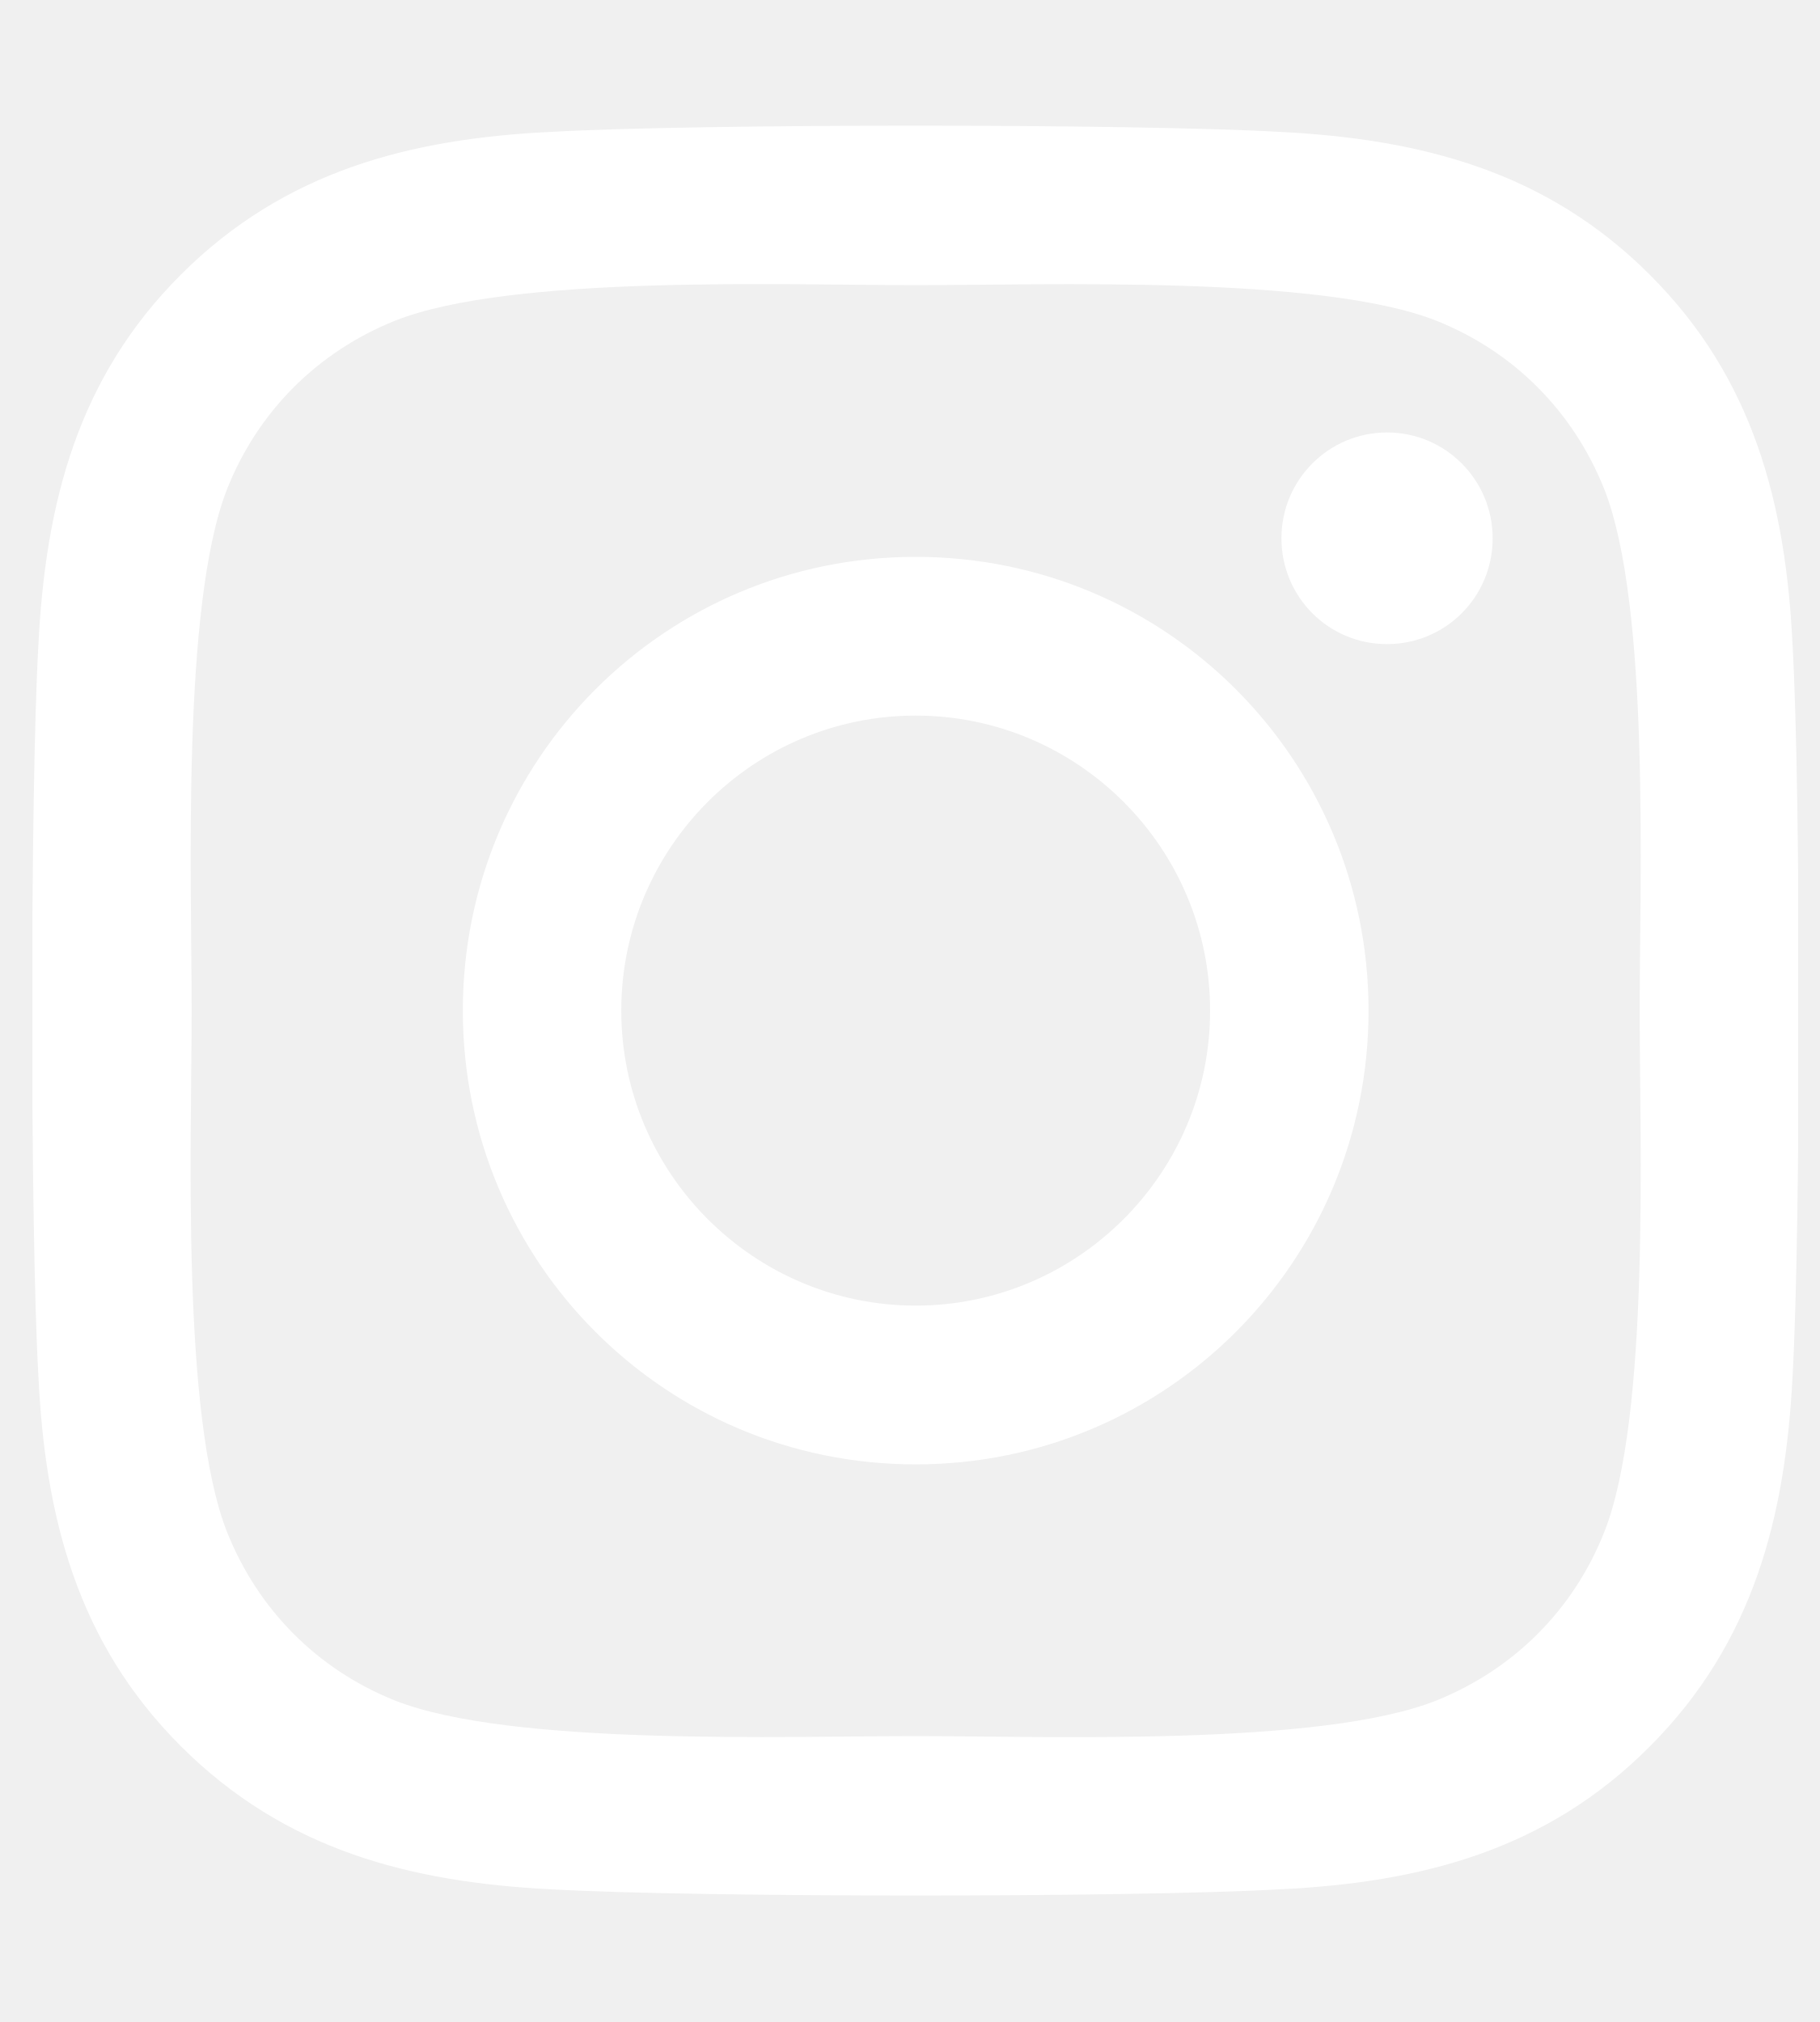
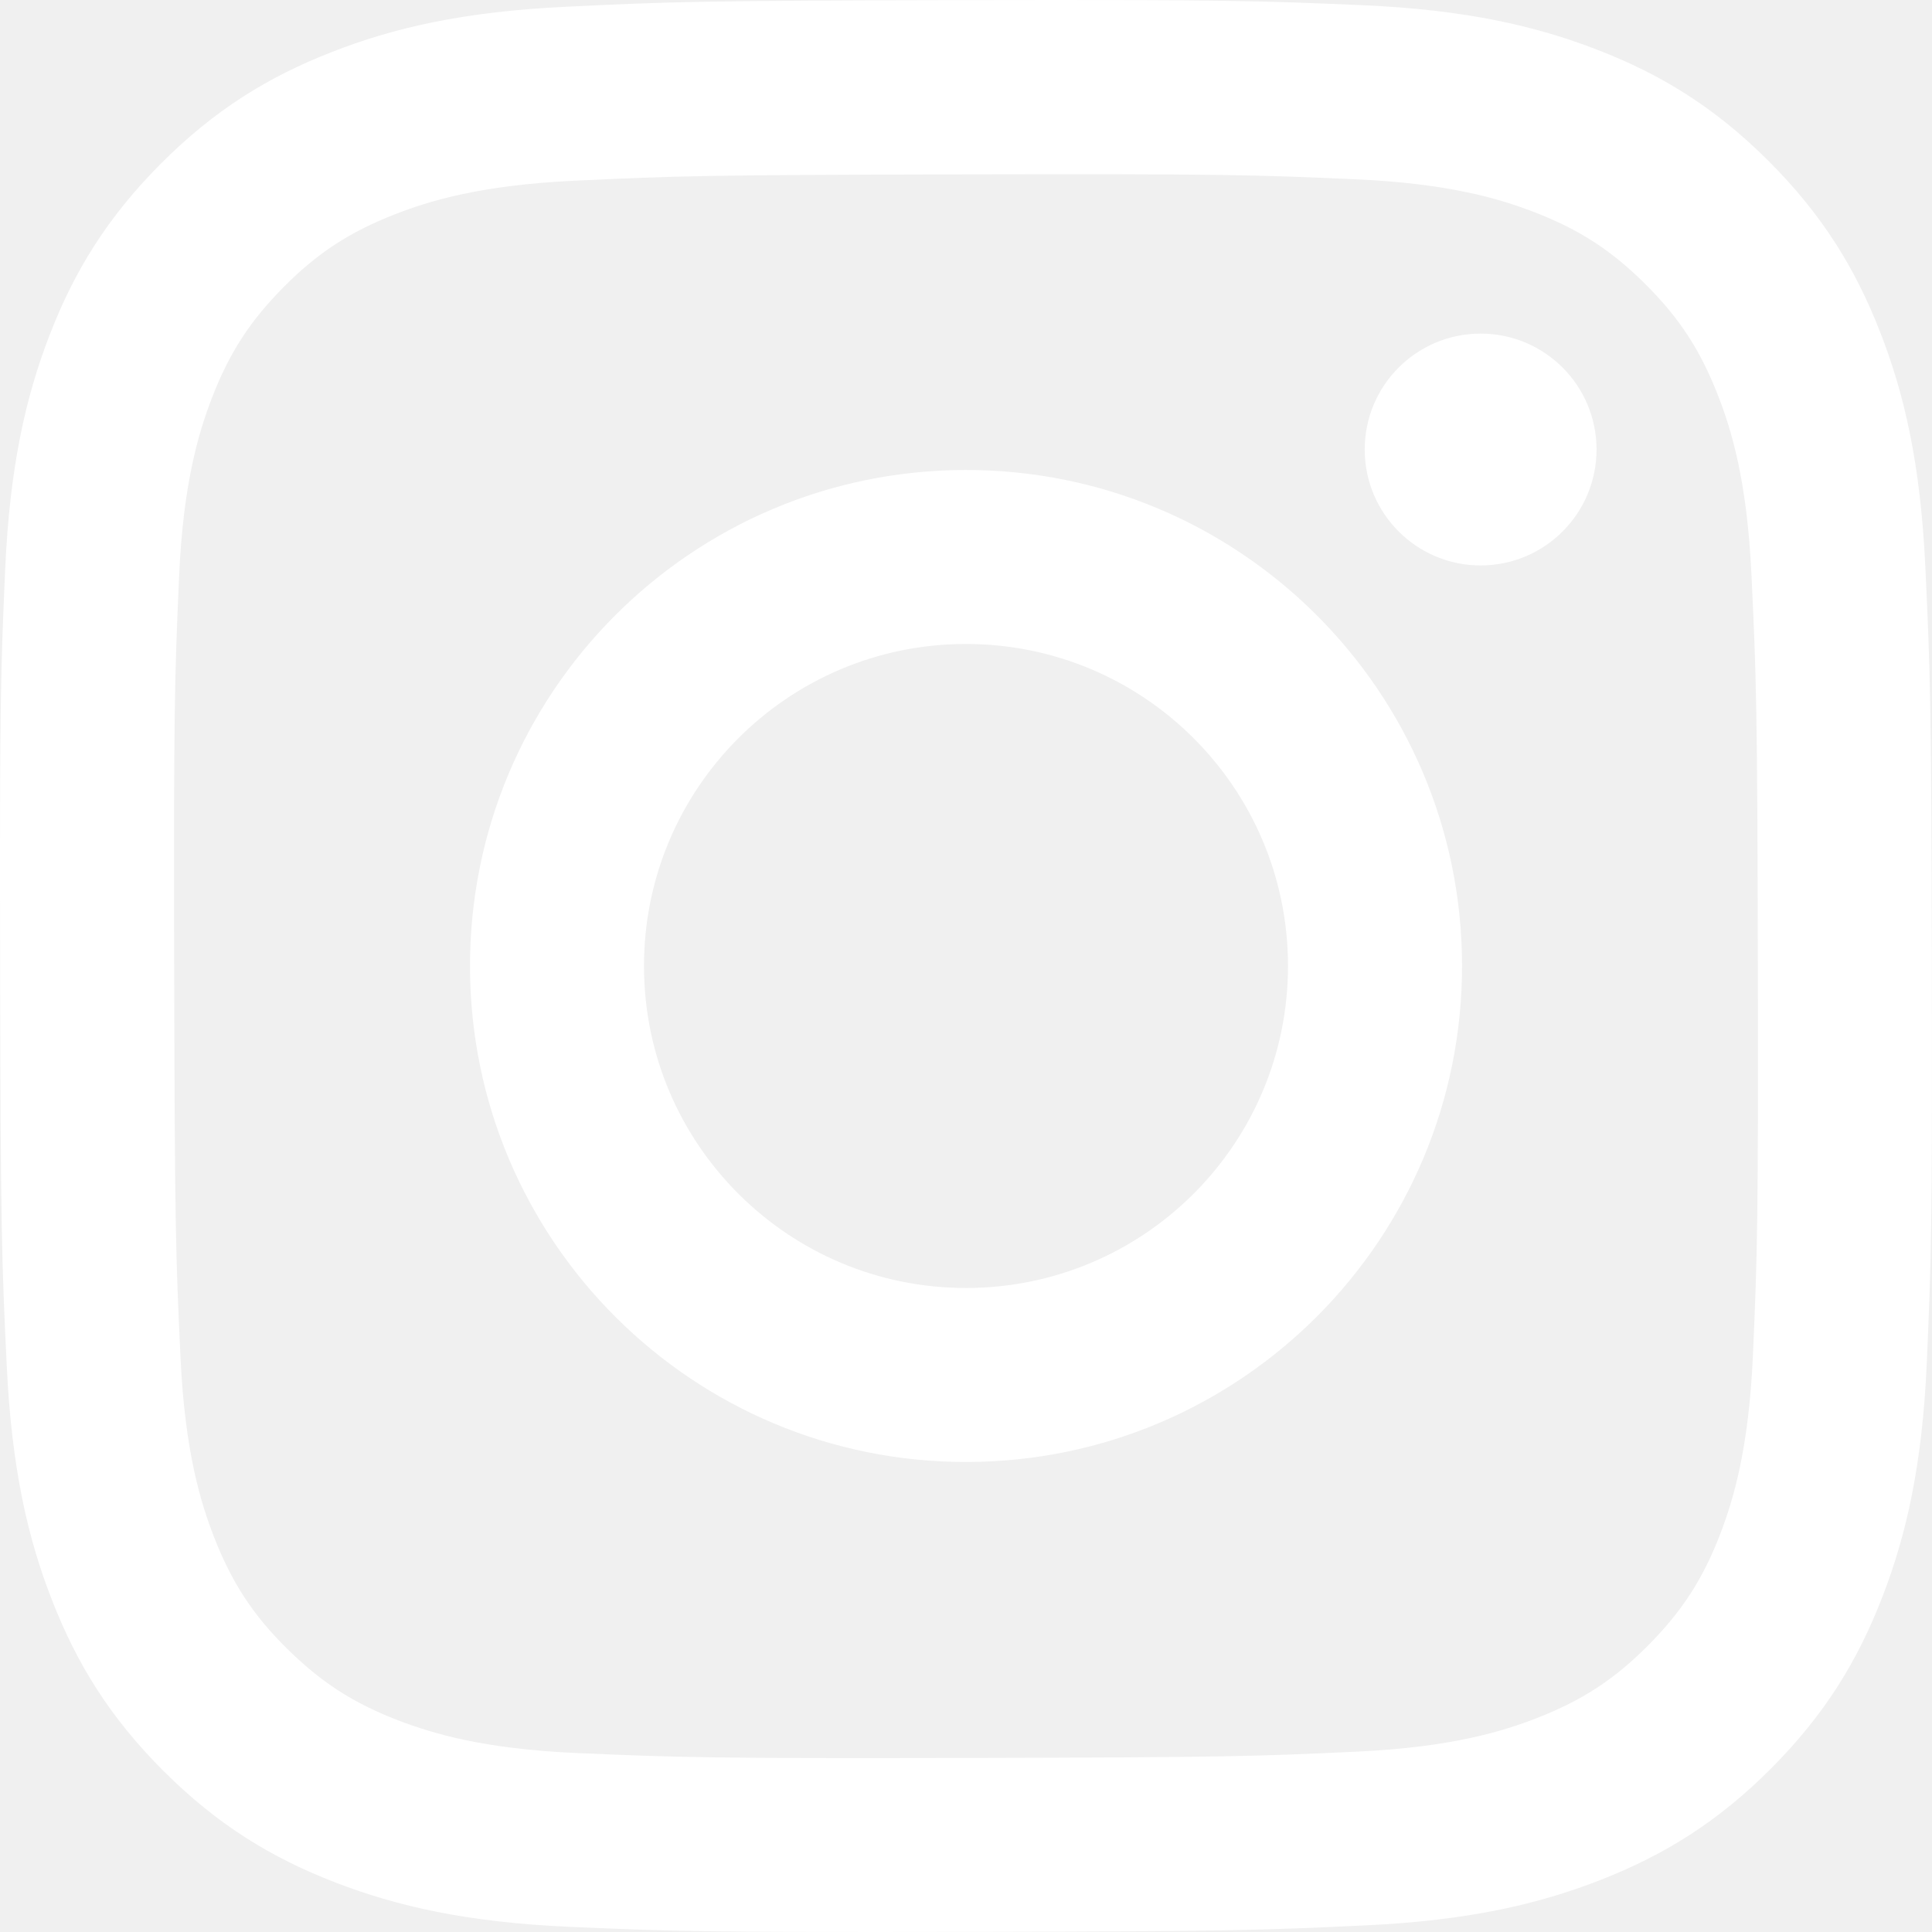
- <svg xmlns="http://www.w3.org/2000/svg" width="36" height="40" viewBox="0 0 36 40" fill="none">
-   <g clip-path="url(#clip0_678_122)">
-     <path d="M18.112 11.016C13.154 11.016 9.155 15.023 9.155 19.992C9.155 24.961 13.154 28.969 18.112 28.969C23.07 28.969 27.07 24.961 27.07 19.992C27.07 15.023 23.07 11.016 18.112 11.016ZM18.112 25.828C14.908 25.828 12.289 23.211 12.289 19.992C12.289 16.773 14.9 14.156 18.112 14.156C21.324 14.156 23.936 16.773 23.936 19.992C23.936 23.211 21.316 25.828 18.112 25.828ZM29.525 10.648C29.525 11.812 28.59 12.742 27.436 12.742C26.274 12.742 25.347 11.805 25.347 10.648C25.347 9.492 26.282 8.555 27.436 8.555C28.59 8.555 29.525 9.492 29.525 10.648ZM35.458 12.773C35.325 9.969 34.686 7.484 32.636 5.438C30.593 3.391 28.114 2.75 25.315 2.609C22.431 2.445 13.785 2.445 10.901 2.609C8.11 2.742 5.631 3.383 3.581 5.43C1.53 7.477 0.899 9.961 0.759 12.766C0.595 15.656 0.595 24.32 0.759 27.211C0.891 30.016 1.53 32.5 3.581 34.547C5.631 36.594 8.102 37.234 10.901 37.375C13.785 37.539 22.431 37.539 25.315 37.375C28.114 37.242 30.593 36.602 32.636 34.547C34.678 32.5 35.318 30.016 35.458 27.211C35.621 24.32 35.621 15.664 35.458 12.773ZM31.731 30.312C31.123 31.844 29.946 33.023 28.41 33.641C26.111 34.555 20.654 34.344 18.112 34.344C15.571 34.344 10.106 34.547 7.814 33.641C6.286 33.031 5.109 31.852 4.493 30.312C3.581 28.008 3.791 22.539 3.791 19.992C3.791 17.445 3.588 11.969 4.493 9.672C5.101 8.141 6.278 6.961 7.814 6.344C10.114 5.43 15.571 5.641 18.112 5.641C20.654 5.641 26.118 5.438 28.41 6.344C29.938 6.953 31.116 8.133 31.731 9.672C32.644 11.977 32.433 17.445 32.433 19.992C32.433 22.539 32.644 28.016 31.731 30.312Z" fill="white" />
-   </g>
+ <svg xmlns="http://www.w3.org/2000/svg" id="Layer_1" data-name="Layer 1" viewBox="0 0 1000 1000">
  <defs>
-     <clipPath id="clip0_678_122">
-       <rect width="34.925" height="40" fill="white" transform="translate(0.641602)" />
-     </clipPath>
+     <style>.cls-1{fill:#fff;}</style>
  </defs>
+   <path class="cls-1" d="M295.42,6c-53.2,2.51-89.53,11-121.29,23.48-32.87,12.81-60.73,30-88.45,57.82S40.89,143,28.17,175.92c-12.31,31.83-20.65,68.19-23,121.42S2.3,367.68,2.56,503.46,3.42,656.26,6,709.6c2.54,53.19,11,89.51,23.48,121.28,12.83,32.87,30,60.72,57.83,88.45S143,964.09,176,976.83c31.8,12.29,68.17,20.67,121.39,23s70.35,2.87,206.09,2.61,152.83-.86,206.16-3.39S799.1,988,830.88,975.58c32.87-12.86,60.74-30,88.45-57.84S964.1,862,976.81,829.06c12.32-31.8,20.69-68.17,23-121.35,2.33-53.37,2.88-70.41,2.62-206.17s-.87-152.78-3.4-206.1-11-89.53-23.47-121.32c-12.85-32.87-30-60.7-57.82-88.45S862,40.87,829.07,28.19c-31.82-12.31-68.17-20.7-121.39-23S637.33,2.3,501.54,2.56,348.75,3.4,295.42,6m5.84,903.88c-48.75-2.12-75.22-10.22-92.86-17-23.36-9-40-19.88-57.58-37.29s-28.38-34.11-37.5-57.42c-6.85-17.64-15.1-44.08-17.38-92.83-2.48-52.69-3-68.51-3.29-202s.22-149.29,2.53-202c2.08-48.71,10.23-75.21,17-92.84,9-23.39,19.84-40,37.29-57.57s34.1-28.39,57.43-37.51c17.62-6.88,44.06-15.06,92.79-17.38,52.73-2.5,68.53-3,202-3.29s149.31.21,202.06,2.53c48.71,2.12,75.22,10.19,92.83,17,23.37,9,40,19.81,57.57,37.29s28.4,34.07,37.52,57.45c6.89,17.57,15.07,44,17.37,92.76,2.51,52.73,3.08,68.54,3.32,202s-.23,149.31-2.54,202c-2.13,48.75-10.21,75.23-17,92.89-9,23.35-19.85,40-37.31,57.56s-34.09,28.38-57.43,37.5c-17.6,6.87-44.07,15.07-92.76,17.39-52.73,2.48-68.53,3-202.05,3.29s-149.27-.25-202-2.53m407.6-674.61a60,60,0,1,0,59.88-60.1,60,60,0,0,0-59.88,60.1M245.77,503c.28,141.8,115.44,256.49,257.21,256.22S759.52,643.8,759.25,502,643.79,245.48,502,245.76,245.5,361.22,245.77,503m90.06-.18a166.67,166.67,0,1,1,167,166.34,166.65,166.65,0,0,1-167-166.34" transform="translate(-2.5 -2.5)" />
</svg>
